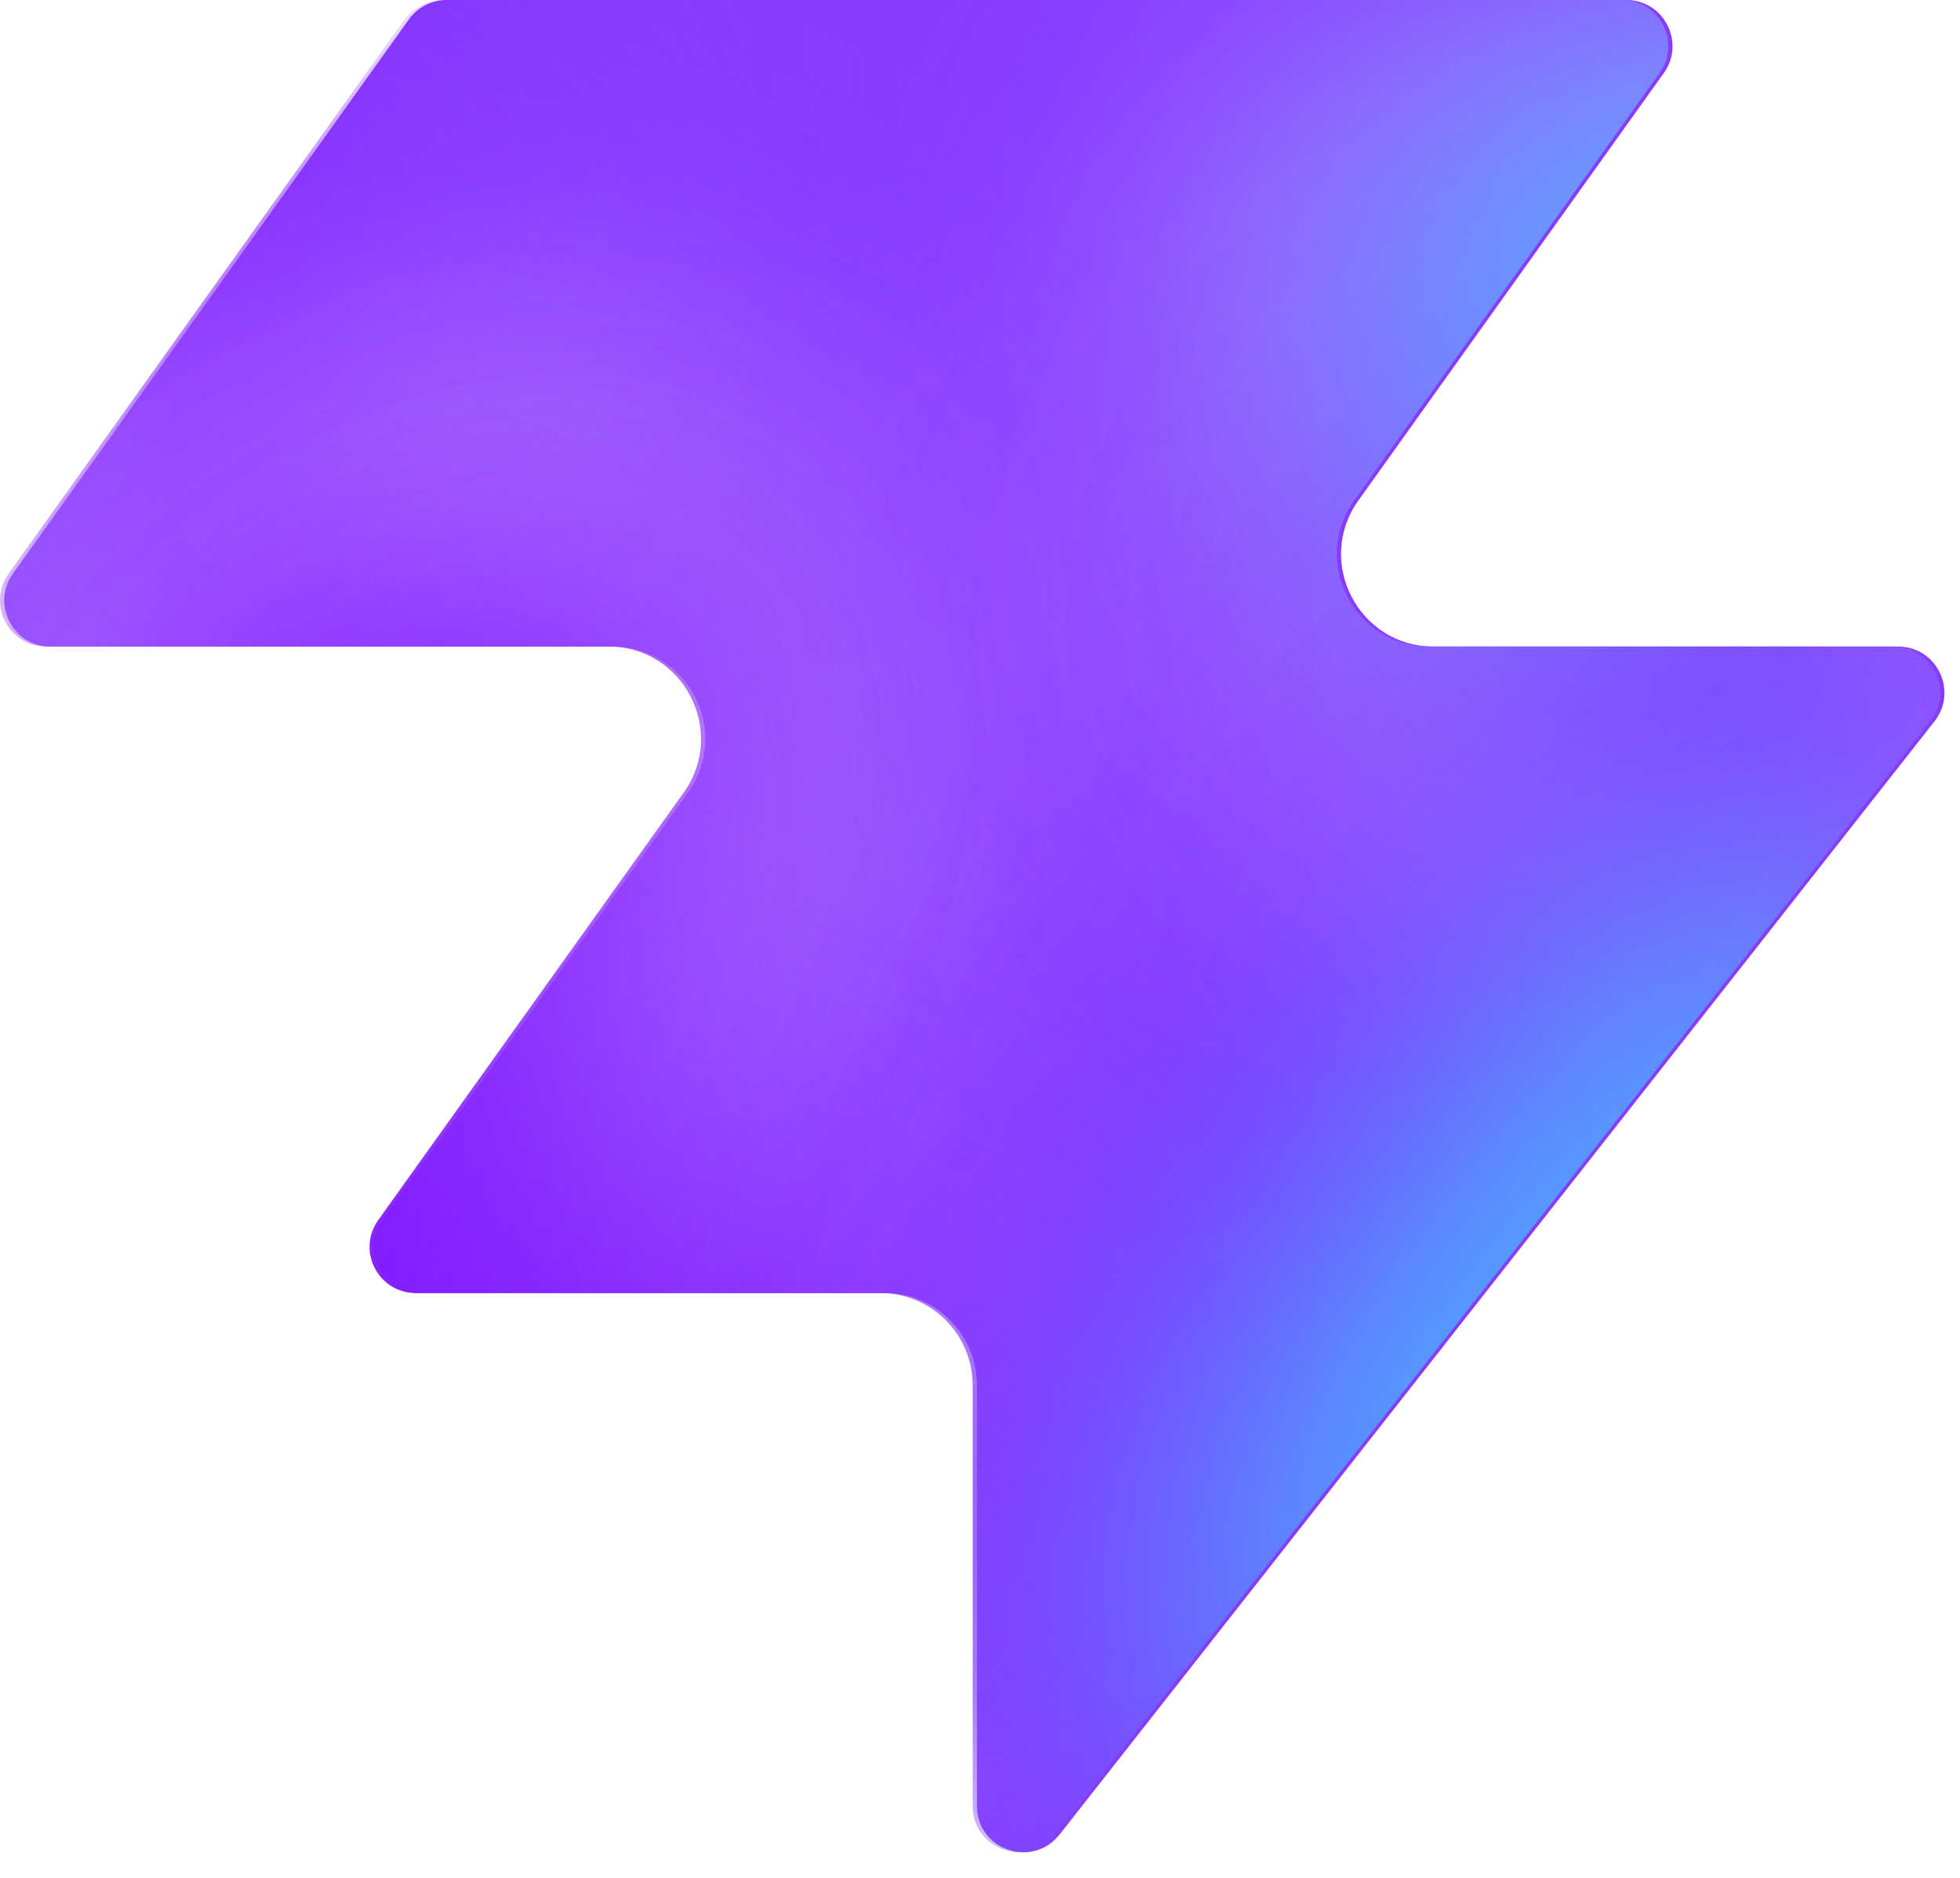
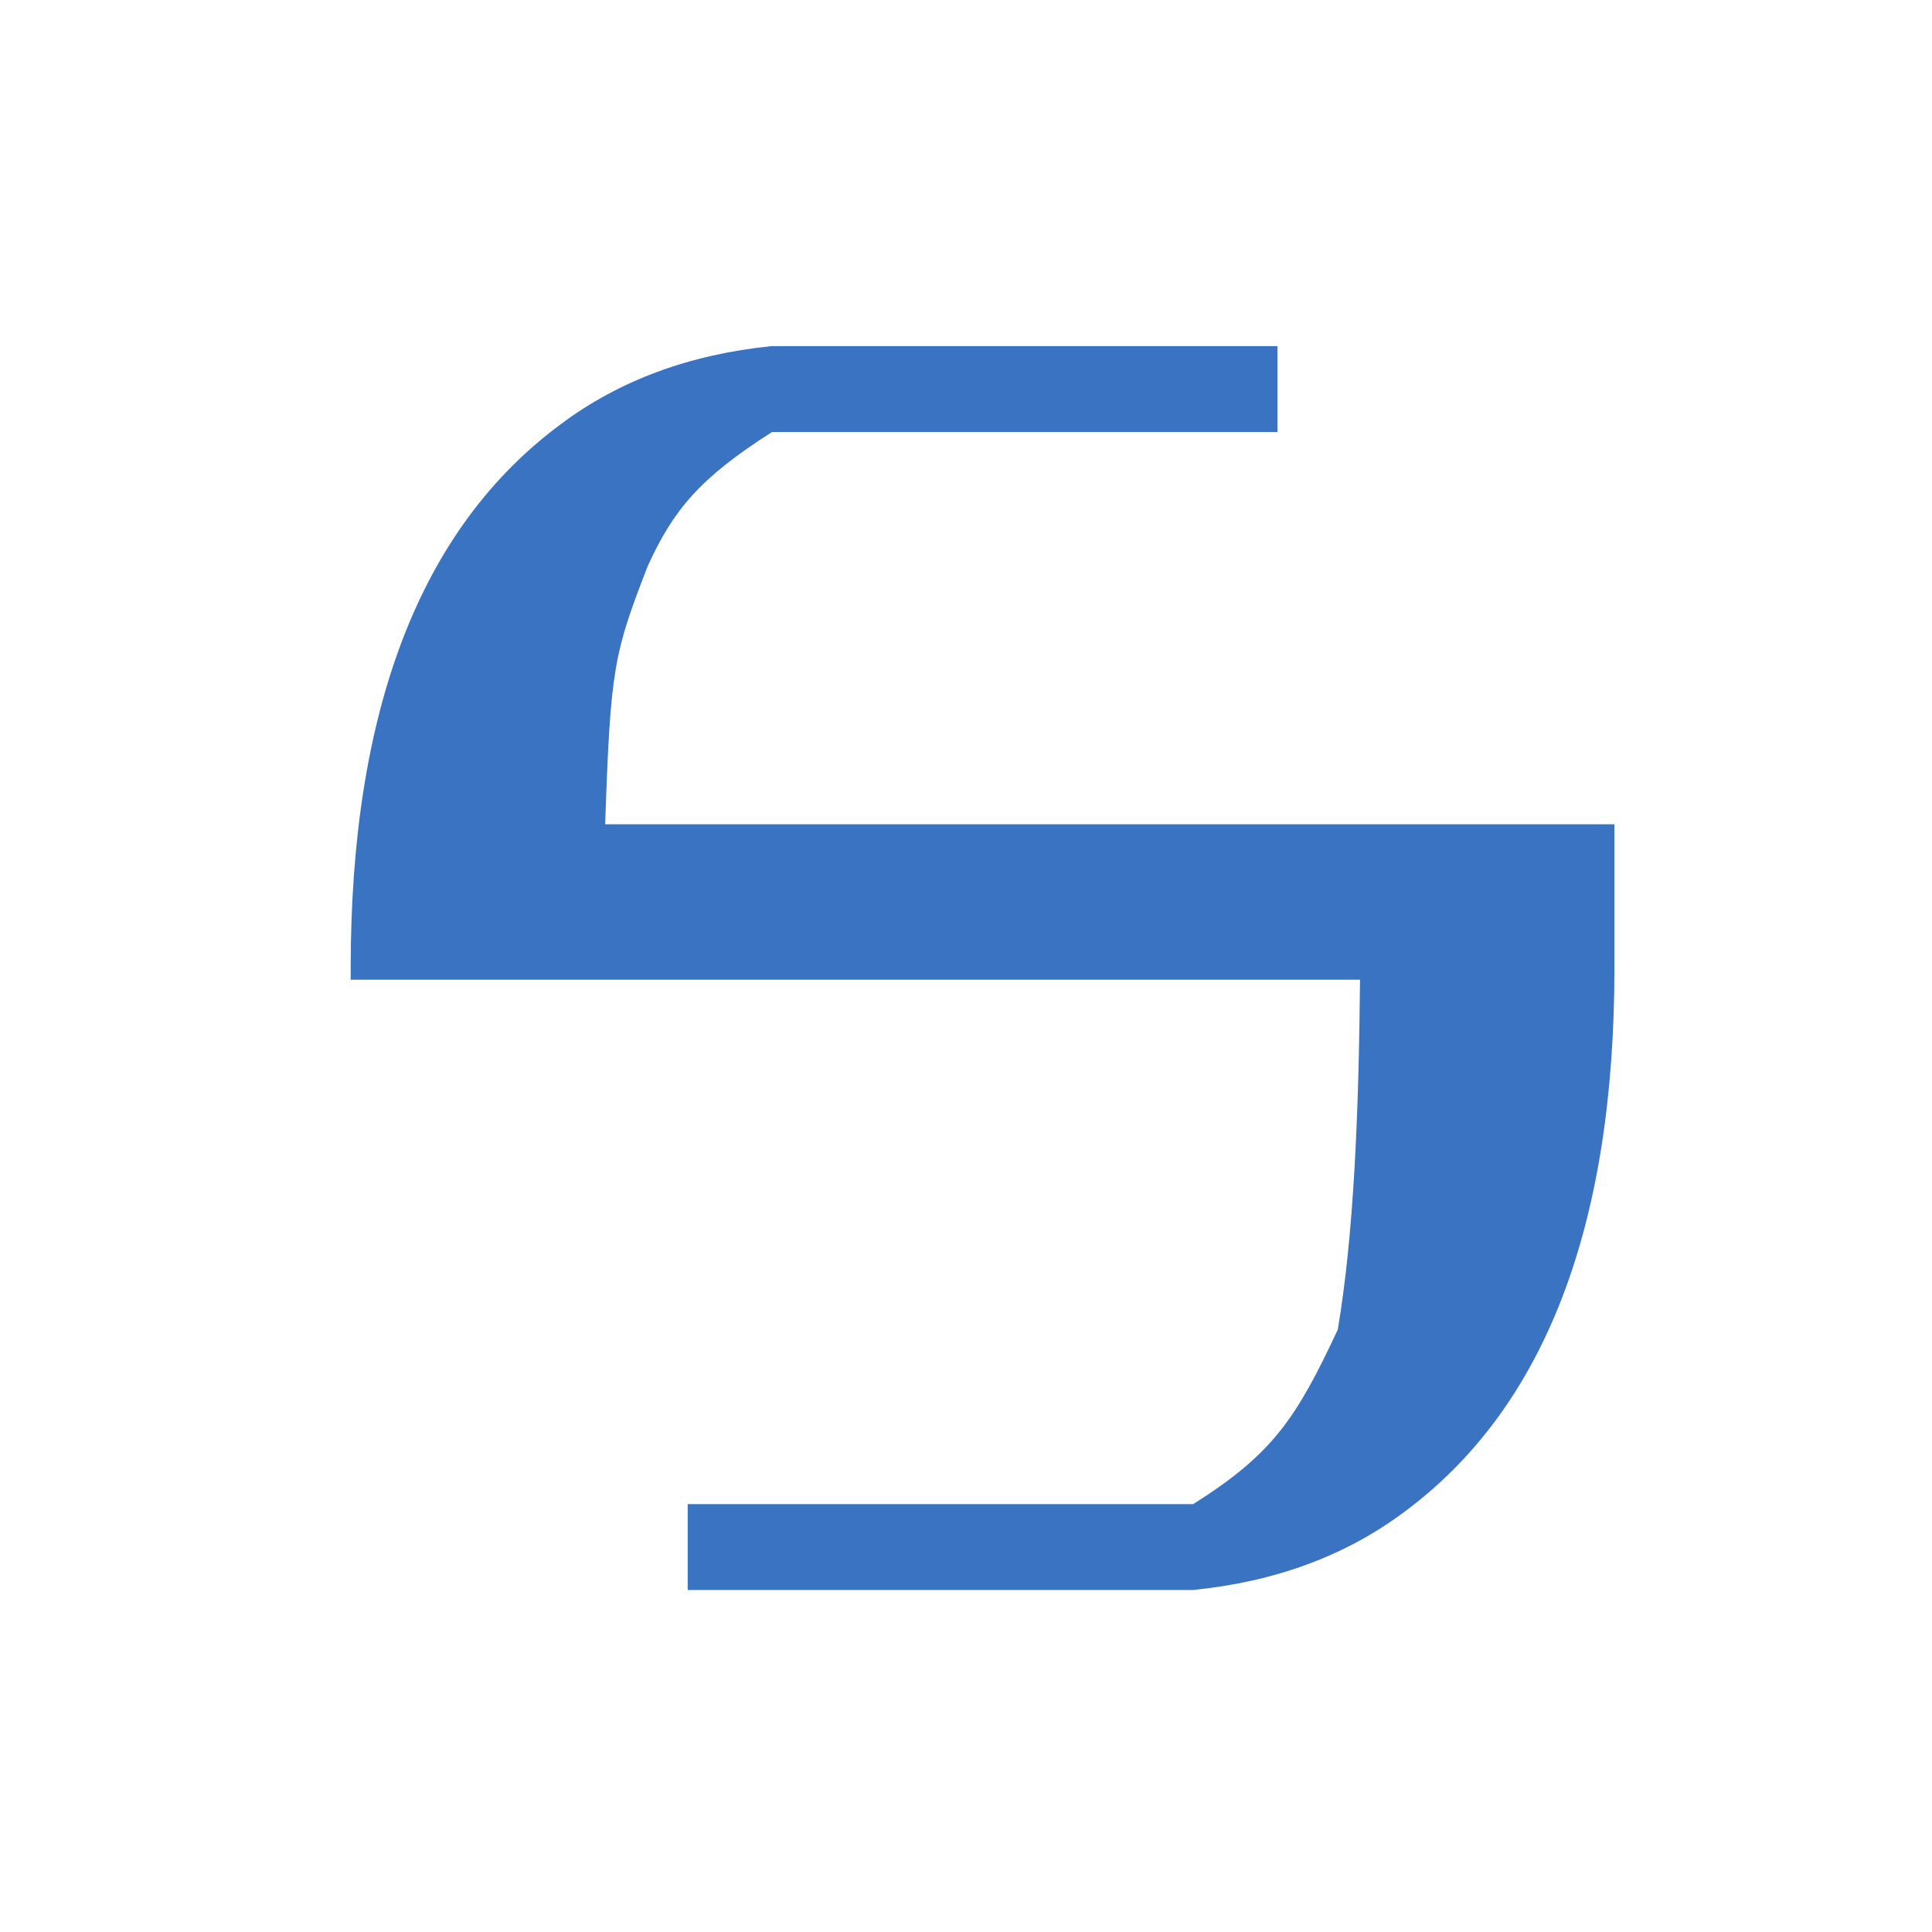
- <svg xmlns="http://www.w3.org/2000/svg" width="48" height="46" fill="none" viewBox="0 0 48 46">
-   <path fill="#863bff" d="M25.946 44.938c-.664.845-2.021.375-2.021-.698V33.937a2.26 2.26 0 0 0-2.262-2.262H10.287c-.92 0-1.456-1.04-.92-1.788l7.48-10.471c1.07-1.497 0-3.578-1.842-3.578H1.237c-.92 0-1.456-1.04-.92-1.788L10.013.474c.214-.297.556-.474.92-.474h28.894c.92 0 1.456 1.04.92 1.788l-7.48 10.471c-1.07 1.498 0 3.579 1.842 3.579h11.377c.943 0 1.473 1.088.89 1.83L25.947 44.94z" style="fill:#863bff;fill:color(display-p3 .525 .23 1);fill-opacity:1" />
-   <mask id="a" width="48" height="46" x="0" y="0" maskUnits="userSpaceOnUse" style="mask-type:alpha">
-     <path fill="#000" d="M25.842 44.938c-.664.844-2.021.375-2.021-.698V33.937a2.26 2.26 0 0 0-2.262-2.262H10.183c-.92 0-1.456-1.04-.92-1.788l7.48-10.471c1.07-1.498 0-3.579-1.842-3.579H1.133c-.92 0-1.456-1.04-.92-1.787L9.91.473c.214-.297.556-.474.92-.474h28.894c.92 0 1.456 1.04.92 1.788l-7.48 10.471c-1.07 1.498 0 3.578 1.842 3.578h11.377c.943 0 1.473 1.088.89 1.832L25.843 44.94z" style="fill:#000;fill-opacity:1" />
-   </mask>
-   <g mask="url(#a)">
-     <g filter="url(#b)">
-       <ellipse cx="5.508" cy="14.704" fill="#ede6ff" rx="5.508" ry="14.704" style="fill:#ede6ff;fill:color(display-p3 .927 .903 1);fill-opacity:1" transform="matrix(.00324 1 1 -.00324 -4.47 31.516)" />
-     </g>
-     <g filter="url(#c)">
-       <ellipse cx="10.399" cy="29.851" fill="#ede6ff" rx="10.399" ry="29.851" style="fill:#ede6ff;fill:color(display-p3 .927 .903 1);fill-opacity:1" transform="matrix(.00324 1 1 -.00324 -39.328 7.883)" />
-     </g>
-     <g filter="url(#d)">
-       <ellipse cx="5.508" cy="30.487" fill="#7e14ff" rx="5.508" ry="30.487" style="fill:#7e14ff;fill:color(display-p3 .492 .077 1);fill-opacity:1" transform="rotate(89.814 -25.913 -14.639)scale(1 -1)" />
-     </g>
-     <g filter="url(#e)">
-       <ellipse cx="5.508" cy="30.599" fill="#7e14ff" rx="5.508" ry="30.599" style="fill:#7e14ff;fill:color(display-p3 .492 .077 1);fill-opacity:1" transform="rotate(89.814 -32.644 -3.334)scale(1 -1)" />
-     </g>
-     <g filter="url(#f)">
-       <ellipse cx="5.508" cy="30.599" fill="#7e14ff" rx="5.508" ry="30.599" style="fill:#7e14ff;fill:color(display-p3 .492 .077 1);fill-opacity:1" transform="matrix(.00324 1 1 -.00324 -34.34 30.47)" />
-     </g>
-     <g filter="url(#g)">
-       <ellipse cx="14.072" cy="22.078" fill="#ede6ff" rx="14.072" ry="22.078" style="fill:#ede6ff;fill:color(display-p3 .927 .903 1);fill-opacity:1" transform="rotate(93.35 24.506 48.493)scale(-1 1)" />
-     </g>
-     <g filter="url(#h)">
-       <ellipse cx="3.47" cy="21.501" fill="#7e14ff" rx="3.47" ry="21.501" style="fill:#7e14ff;fill:color(display-p3 .492 .077 1);fill-opacity:1" transform="rotate(89.009 28.708 47.59)scale(-1 1)" />
-     </g>
-     <g filter="url(#i)">
-       <ellipse cx="3.47" cy="21.501" fill="#7e14ff" rx="3.47" ry="21.501" style="fill:#7e14ff;fill:color(display-p3 .492 .077 1);fill-opacity:1" transform="rotate(89.009 28.708 47.59)scale(-1 1)" />
-     </g>
-     <g filter="url(#j)">
-       <ellipse cx=".387" cy="8.972" fill="#7e14ff" rx="4.407" ry="29.108" style="fill:#7e14ff;fill:color(display-p3 .492 .077 1);fill-opacity:1" transform="rotate(39.51 .387 8.972)" />
-     </g>
-     <g filter="url(#k)">
-       <ellipse cx="47.523" cy="-6.092" fill="#7e14ff" rx="4.407" ry="29.108" style="fill:#7e14ff;fill:color(display-p3 .492 .077 1);fill-opacity:1" transform="rotate(37.892 47.523 -6.092)" />
-     </g>
-     <g filter="url(#l)">
-       <ellipse cx="41.412" cy="6.333" fill="#47bfff" rx="5.971" ry="9.665" style="fill:#47bfff;fill:color(display-p3 .28 .748 1);fill-opacity:1" transform="rotate(37.892 41.412 6.333)" />
-     </g>
-     <g filter="url(#m)">
-       <ellipse cx="-1.879" cy="38.332" fill="#7e14ff" rx="4.407" ry="29.108" style="fill:#7e14ff;fill:color(display-p3 .492 .077 1);fill-opacity:1" transform="rotate(37.892 -1.88 38.332)" />
-     </g>
-     <g filter="url(#n)">
-       <ellipse cx="-1.879" cy="38.332" fill="#7e14ff" rx="4.407" ry="29.108" style="fill:#7e14ff;fill:color(display-p3 .492 .077 1);fill-opacity:1" transform="rotate(37.892 -1.88 38.332)" />
-     </g>
-     <g filter="url(#o)">
-       <ellipse cx="35.651" cy="29.907" fill="#7e14ff" rx="4.407" ry="29.108" style="fill:#7e14ff;fill:color(display-p3 .492 .077 1);fill-opacity:1" transform="rotate(37.892 35.651 29.907)" />
-     </g>
-     <g filter="url(#p)">
-       <ellipse cx="38.418" cy="32.4" fill="#47bfff" rx="5.971" ry="15.297" style="fill:#47bfff;fill:color(display-p3 .28 .748 1);fill-opacity:1" transform="rotate(37.892 38.418 32.4)" />
-     </g>
-   </g>
-   <defs>
-     <filter id="b" width="60.045" height="41.654" x="-19.77" y="16.149" color-interpolation-filters="sRGB" filterUnits="userSpaceOnUse">
-       <feFlood flood-opacity="0" result="BackgroundImageFix" />
-       <feBlend in="SourceGraphic" in2="BackgroundImageFix" result="shape" />
-       <feGaussianBlur result="effect1_foregroundBlur_2002_17158" stdDeviation="7.659" />
-     </filter>
-     <filter id="c" width="90.34" height="51.437" x="-54.613" y="-7.533" color-interpolation-filters="sRGB" filterUnits="userSpaceOnUse">
-       <feFlood flood-opacity="0" result="BackgroundImageFix" />
-       <feBlend in="SourceGraphic" in2="BackgroundImageFix" result="shape" />
-       <feGaussianBlur result="effect1_foregroundBlur_2002_17158" stdDeviation="7.659" />
-     </filter>
-     <filter id="d" width="79.355" height="29.4" x="-49.64" y="2.03" color-interpolation-filters="sRGB" filterUnits="userSpaceOnUse">
-       <feFlood flood-opacity="0" result="BackgroundImageFix" />
-       <feBlend in="SourceGraphic" in2="BackgroundImageFix" result="shape" />
-       <feGaussianBlur result="effect1_foregroundBlur_2002_17158" stdDeviation="4.596" />
-     </filter>
-     <filter id="e" width="79.579" height="29.4" x="-45.045" y="20.029" color-interpolation-filters="sRGB" filterUnits="userSpaceOnUse">
-       <feFlood flood-opacity="0" result="BackgroundImageFix" />
-       <feBlend in="SourceGraphic" in2="BackgroundImageFix" result="shape" />
-       <feGaussianBlur result="effect1_foregroundBlur_2002_17158" stdDeviation="4.596" />
-     </filter>
-     <filter id="f" width="79.579" height="29.4" x="-43.513" y="21.178" color-interpolation-filters="sRGB" filterUnits="userSpaceOnUse">
-       <feFlood flood-opacity="0" result="BackgroundImageFix" />
-       <feBlend in="SourceGraphic" in2="BackgroundImageFix" result="shape" />
-       <feGaussianBlur result="effect1_foregroundBlur_2002_17158" stdDeviation="4.596" />
-     </filter>
-     <filter id="g" width="74.749" height="58.852" x="15.756" y="-17.901" color-interpolation-filters="sRGB" filterUnits="userSpaceOnUse">
-       <feFlood flood-opacity="0" result="BackgroundImageFix" />
-       <feBlend in="SourceGraphic" in2="BackgroundImageFix" result="shape" />
-       <feGaussianBlur result="effect1_foregroundBlur_2002_17158" stdDeviation="7.659" />
-     </filter>
-     <filter id="h" width="61.377" height="25.362" x="23.548" y="2.284" color-interpolation-filters="sRGB" filterUnits="userSpaceOnUse">
-       <feFlood flood-opacity="0" result="BackgroundImageFix" />
-       <feBlend in="SourceGraphic" in2="BackgroundImageFix" result="shape" />
-       <feGaussianBlur result="effect1_foregroundBlur_2002_17158" stdDeviation="4.596" />
-     </filter>
-     <filter id="i" width="61.377" height="25.362" x="23.548" y="2.284" color-interpolation-filters="sRGB" filterUnits="userSpaceOnUse">
-       <feFlood flood-opacity="0" result="BackgroundImageFix" />
-       <feBlend in="SourceGraphic" in2="BackgroundImageFix" result="shape" />
-       <feGaussianBlur result="effect1_foregroundBlur_2002_17158" stdDeviation="4.596" />
-     </filter>
-     <filter id="j" width="56.045" height="63.649" x="-27.636" y="-22.853" color-interpolation-filters="sRGB" filterUnits="userSpaceOnUse">
-       <feFlood flood-opacity="0" result="BackgroundImageFix" />
-       <feBlend in="SourceGraphic" in2="BackgroundImageFix" result="shape" />
-       <feGaussianBlur result="effect1_foregroundBlur_2002_17158" stdDeviation="4.596" />
-     </filter>
-     <filter id="k" width="54.814" height="64.646" x="20.116" y="-38.415" color-interpolation-filters="sRGB" filterUnits="userSpaceOnUse">
-       <feFlood flood-opacity="0" result="BackgroundImageFix" />
-       <feBlend in="SourceGraphic" in2="BackgroundImageFix" result="shape" />
-       <feGaussianBlur result="effect1_foregroundBlur_2002_17158" stdDeviation="4.596" />
-     </filter>
-     <filter id="l" width="33.541" height="35.313" x="24.641" y="-11.323" color-interpolation-filters="sRGB" filterUnits="userSpaceOnUse">
-       <feFlood flood-opacity="0" result="BackgroundImageFix" />
-       <feBlend in="SourceGraphic" in2="BackgroundImageFix" result="shape" />
-       <feGaussianBlur result="effect1_foregroundBlur_2002_17158" stdDeviation="4.596" />
-     </filter>
-     <filter id="m" width="54.814" height="64.646" x="-29.286" y="6.009" color-interpolation-filters="sRGB" filterUnits="userSpaceOnUse">
-       <feFlood flood-opacity="0" result="BackgroundImageFix" />
-       <feBlend in="SourceGraphic" in2="BackgroundImageFix" result="shape" />
-       <feGaussianBlur result="effect1_foregroundBlur_2002_17158" stdDeviation="4.596" />
-     </filter>
-     <filter id="n" width="54.814" height="64.646" x="-29.286" y="6.009" color-interpolation-filters="sRGB" filterUnits="userSpaceOnUse">
-       <feFlood flood-opacity="0" result="BackgroundImageFix" />
-       <feBlend in="SourceGraphic" in2="BackgroundImageFix" result="shape" />
-       <feGaussianBlur result="effect1_foregroundBlur_2002_17158" stdDeviation="4.596" />
-     </filter>
-     <filter id="o" width="54.814" height="64.646" x="8.244" y="-2.416" color-interpolation-filters="sRGB" filterUnits="userSpaceOnUse">
-       <feFlood flood-opacity="0" result="BackgroundImageFix" />
-       <feBlend in="SourceGraphic" in2="BackgroundImageFix" result="shape" />
-       <feGaussianBlur result="effect1_foregroundBlur_2002_17158" stdDeviation="4.596" />
-     </filter>
-     <filter id="p" width="39.409" height="43.623" x="18.713" y="10.588" color-interpolation-filters="sRGB" filterUnits="userSpaceOnUse">
-       <feFlood flood-opacity="0" result="BackgroundImageFix" />
-       <feBlend in="SourceGraphic" in2="BackgroundImageFix" result="shape" />
-       <feGaussianBlur result="effect1_foregroundBlur_2002_17158" stdDeviation="4.596" />
-     </filter>
-   </defs>
+ <svg xmlns="http://www.w3.org/2000/svg" viewBox="0 0 18.5 18.5">
+   <path fill="#3A73C1" d="m 6.585,14.403 h 4.84 c 0.758,-0.478 0.984,-0.813 1.385,-1.671 0.151,-0.898 0.201,-2.032 0.213,-3.351 H 3.358 v -0.112 c 0,-2.482 0.672,-4.219 2.017,-5.211 0.559,-0.417 1.232,-0.665 2.017,-0.744 H 12.232 V 4.137 H 7.392 C 6.695,4.582 6.448,4.884 6.203,5.419 5.878,6.257 5.845,6.396 5.795,7.893 h 9.664 v 1.377 c 0,2.482 -0.672,4.219 -2.017,5.211 -0.559,0.417 -1.232,0.665 -2.017,0.744 H 6.585 Z" />
</svg>
